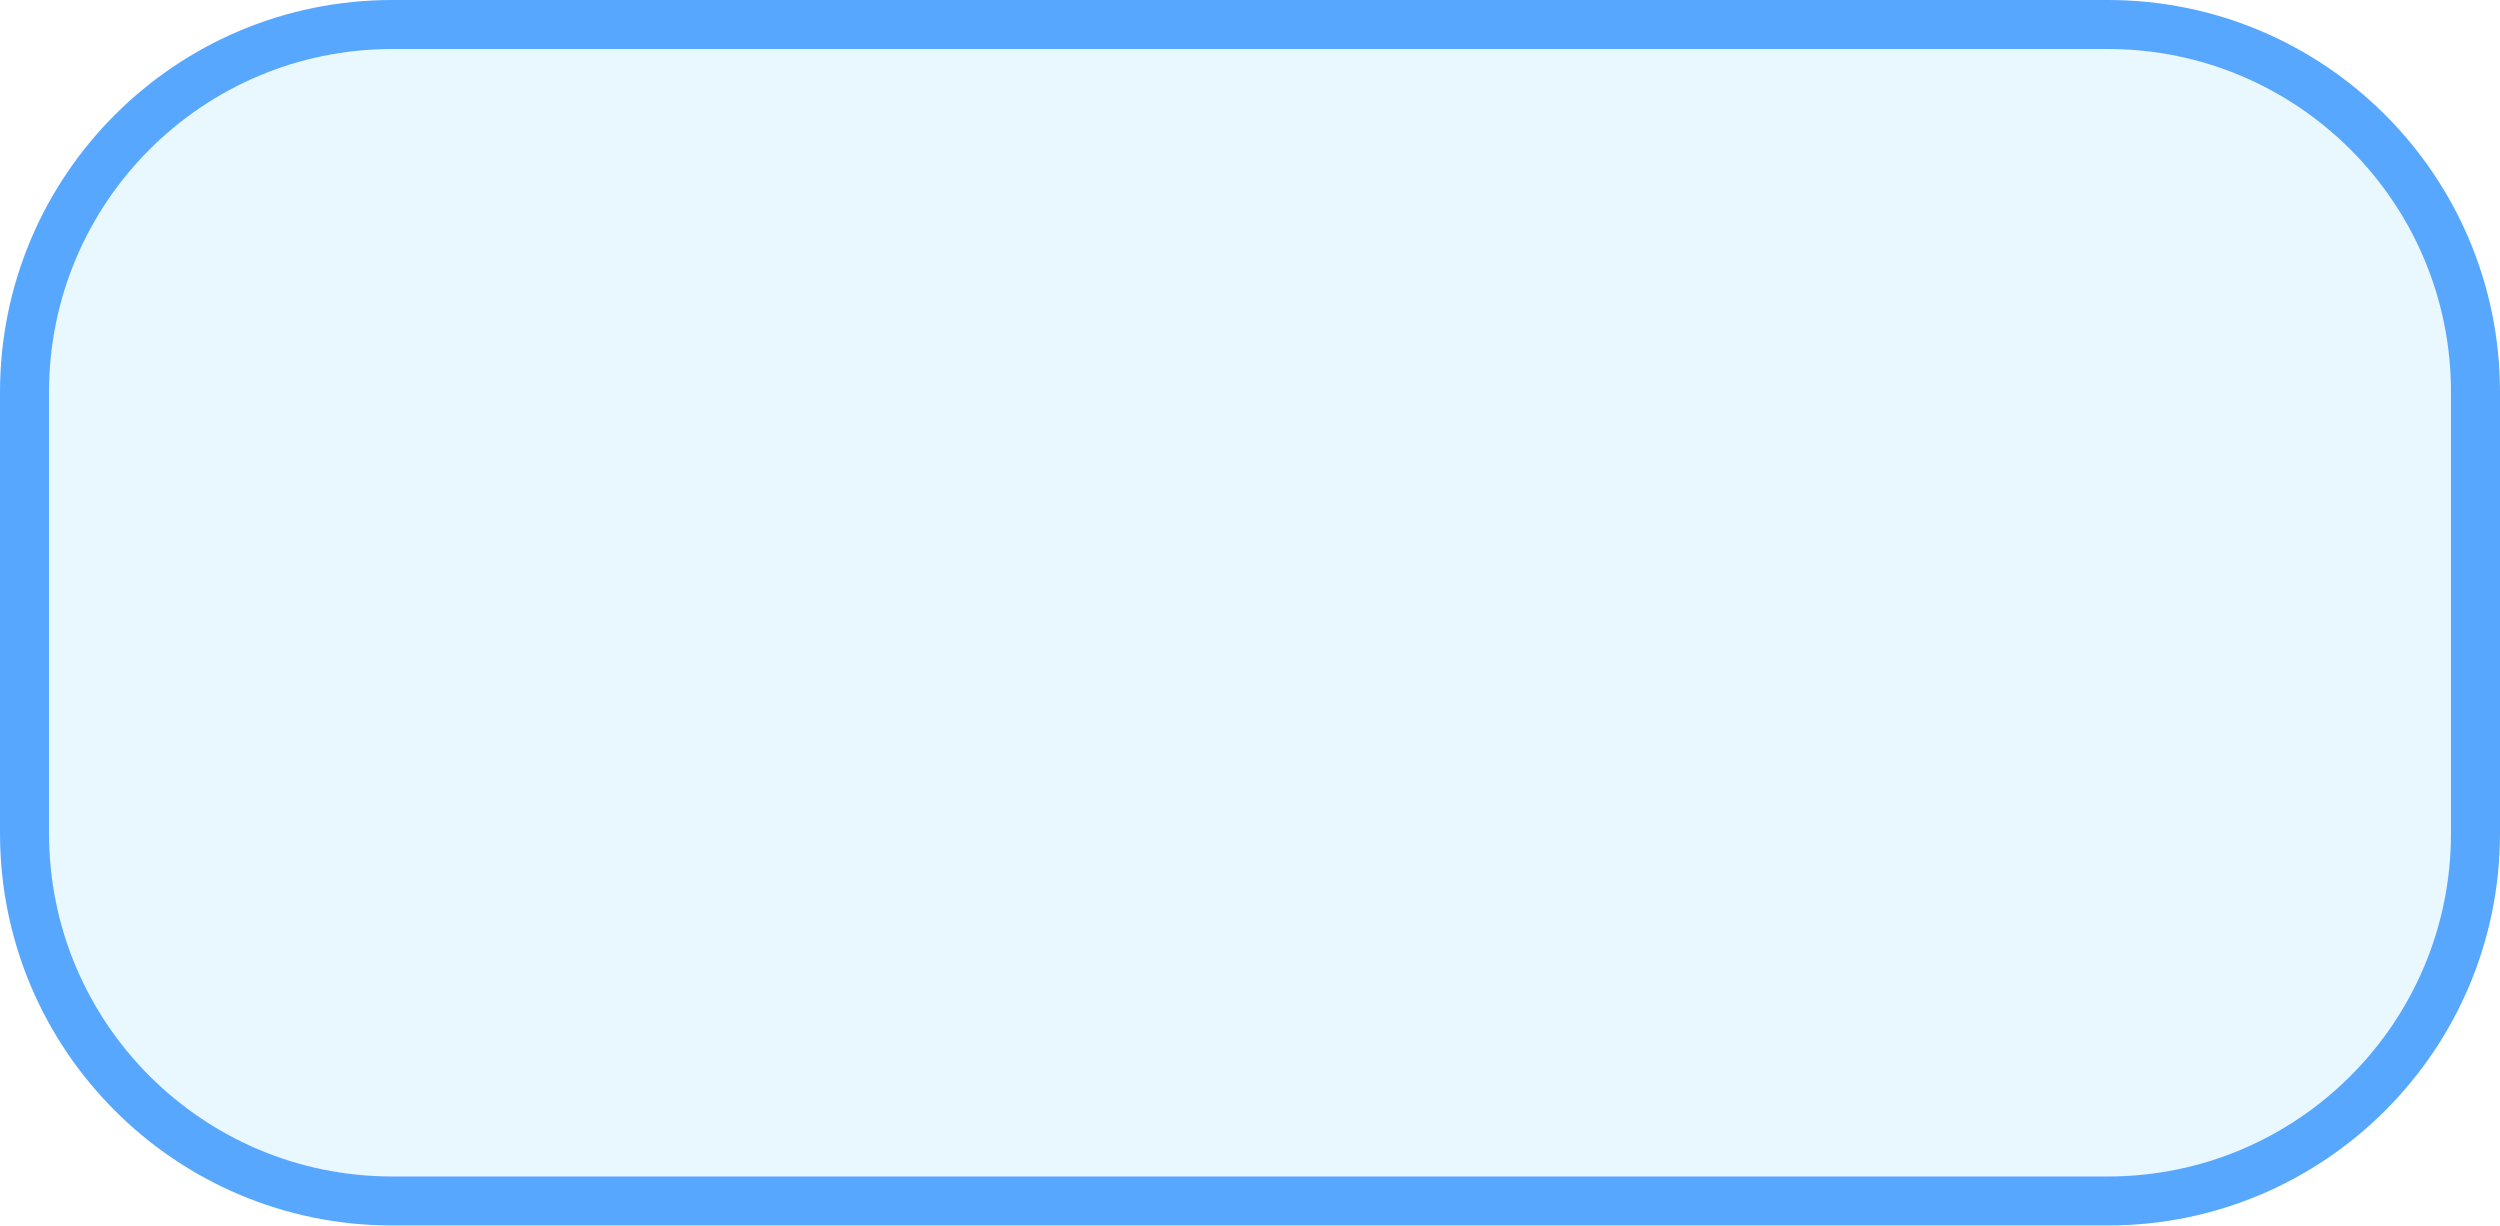
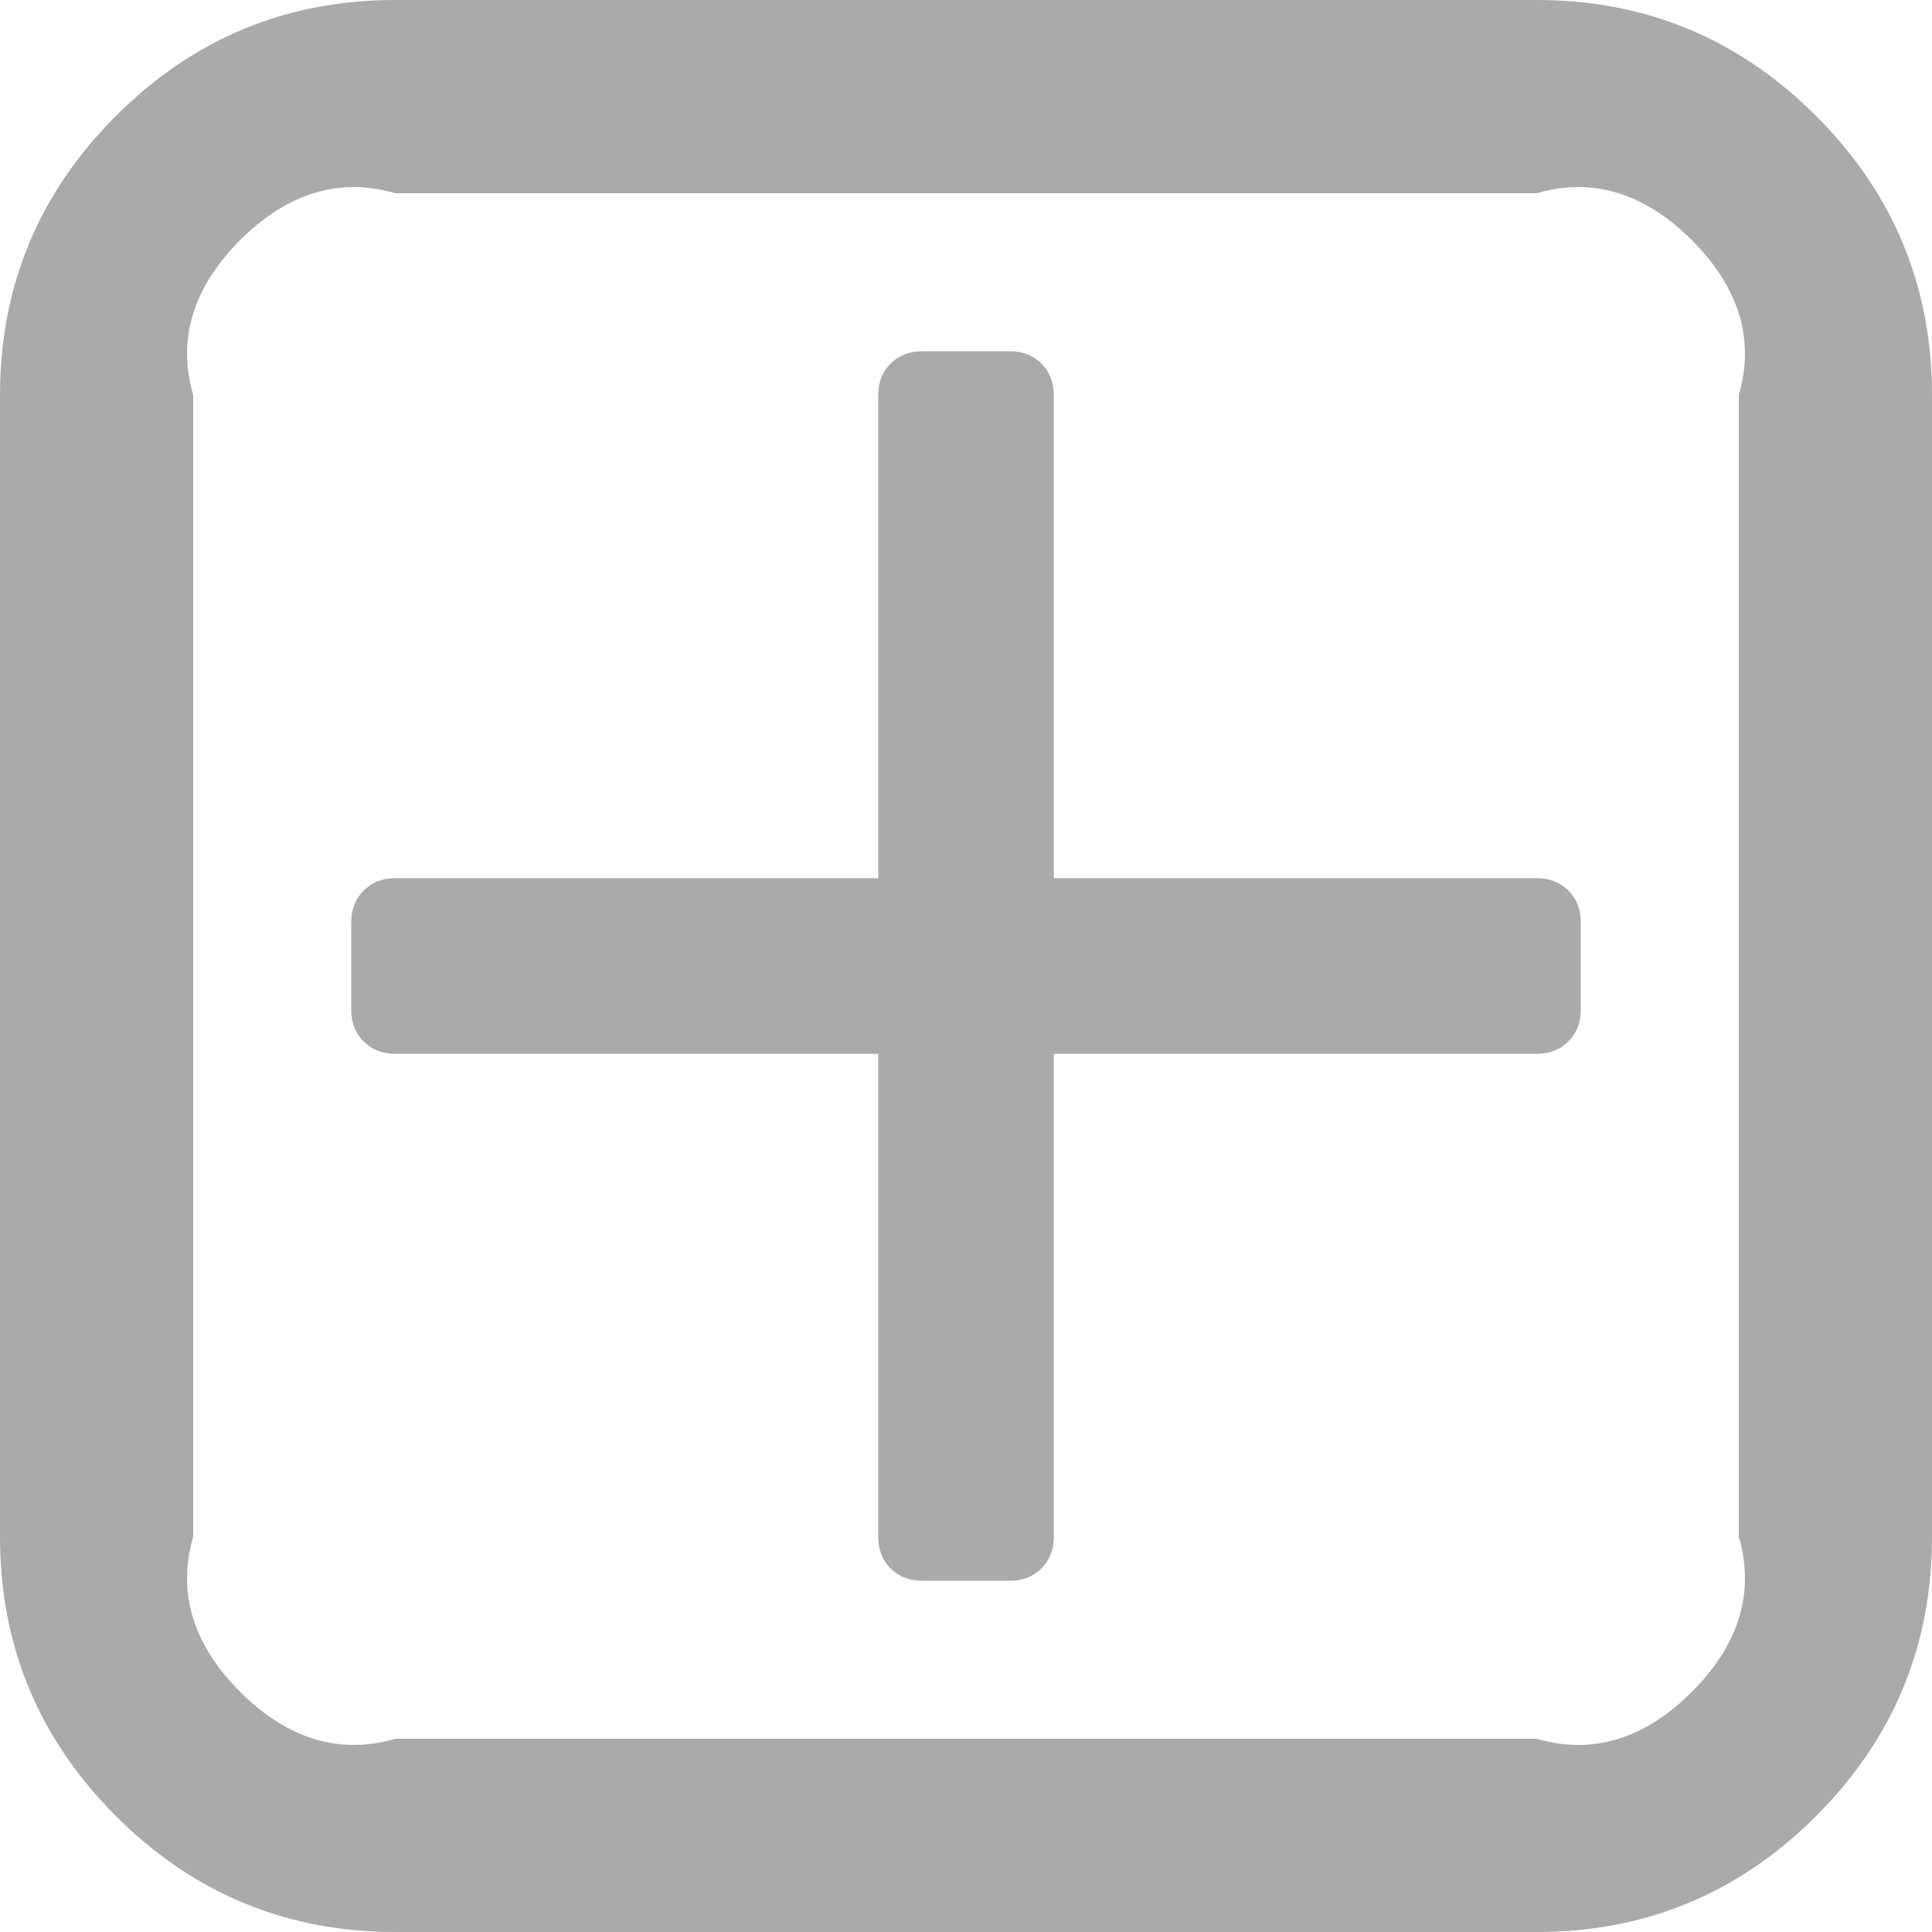
- <svg xmlns="http://www.w3.org/2000/svg" version="1.1" width="51px" height="25px">
-   <g transform="matrix(1 0 0 1 -173 -1034 )">
-     <path d="M 174 1042  A 7 7 0 0 1 181 1035 L 216 1035  A 7 7 0 0 1 223 1042 L 223 1051  A 7 7 0 0 1 216 1058 L 181 1058  A 7 7 0 0 1 174 1051 L 174 1042  Z " fill-rule="nonzero" fill="#81d3f8" stroke="none" fill-opacity="0.169" />
-     <path d="M 173.5 1042  A 7.5 7.5 0 0 1 181 1034.5 L 216 1034.5  A 7.5 7.5 0 0 1 223.5 1042 L 223.5 1051  A 7.5 7.5 0 0 1 216 1058.5 L 181 1058.5  A 7.5 7.5 0 0 1 173.5 1051 L 173.5 1042  Z " stroke-width="1" stroke="#0079fe" fill="none" stroke-opacity="0.655" />
+ <svg xmlns="http://www.w3.org/2000/svg" version="1.1" width="20px" height="20px">
+   <g transform="matrix(1 0 0 1 -147 -1037 )">
+     <path d="M 16.236 9.219  C 16.321 9.304  16.364 9.413  16.364 9.545  L 16.364 10.455  C 16.364 10.587  16.321 10.696  16.236 10.781  C 16.151 10.866  16.042 10.909  15.909 10.909  L 10.909 10.909  L 10.909 15.909  C 10.909 16.042  10.866 16.151  10.781 16.236  C 10.696 16.321  10.587 16.364  10.455 16.364  L 9.545 16.364  C 9.413 16.364  9.304 16.321  9.219 16.236  C 9.134 16.151  9.091 16.042  9.091 15.909  L 9.091 10.909  L 4.091 10.909  C 3.958 10.909  3.849 10.866  3.764 10.781  C 3.679 10.696  3.636 10.587  3.636 10.455  L 3.636 9.545  C 3.636 9.413  3.679 9.304  3.764 9.219  C 3.849 9.134  3.958 9.091  4.091 9.091  L 9.091 9.091  L 9.091 4.091  C 9.091 3.958  9.134 3.849  9.219 3.764  C 9.304 3.679  9.413 3.636  9.545 3.636  L 10.455 3.636  C 10.587 3.636  10.696 3.679  10.781 3.764  C 10.866 3.849  10.909 3.958  10.909 4.091  L 10.909 9.091  L 15.909 9.091  C 16.042 9.091  16.151 9.134  16.236 9.219  Z M 17.514 17.514  C 17.959 17.069  18.182 16.534  18 15.909  L 18 4.091  C 18.182 3.466  17.959 2.931  17.514 2.486  C 17.069 2.041  16.534 1.818  15.909 2  L 4.091 2  C 3.466 1.818  2.931 2.041  2.486 2.486  C 2.041 2.931  1.818 3.466  2 4.091  L 2 15.909  C 1.818 16.534  2.041 17.069  2.486 17.514  C 2.931 17.959  3.466 18.182  4.091 18  L 15.909 18  C 16.534 18.182  17.069 17.959  17.514 17.514  Z M 18.8 1.2  C 19.6 2  20 2.964  20 4.091  L 20 15.909  C 20 17.036  19.6 18  18.8 18.8  C 18 19.6  17.036 20  15.909 20  L 4.091 20  C 2.964 20  2 19.6  1.2 18.8  C 0.4 18  0 17.036  0 15.909  L 0 4.091  C 0 2.964  0.4 2  1.2 1.2  C 2 0.4  2.964 0  4.091 0  L 15.909 0  C 17.036 0  18 0.4  18.8 1.2  Z " fill-rule="nonzero" fill="#aaaaaa" stroke="none" transform="matrix(1 0 0 1 147 1037 )" />
  </g>
</svg>
